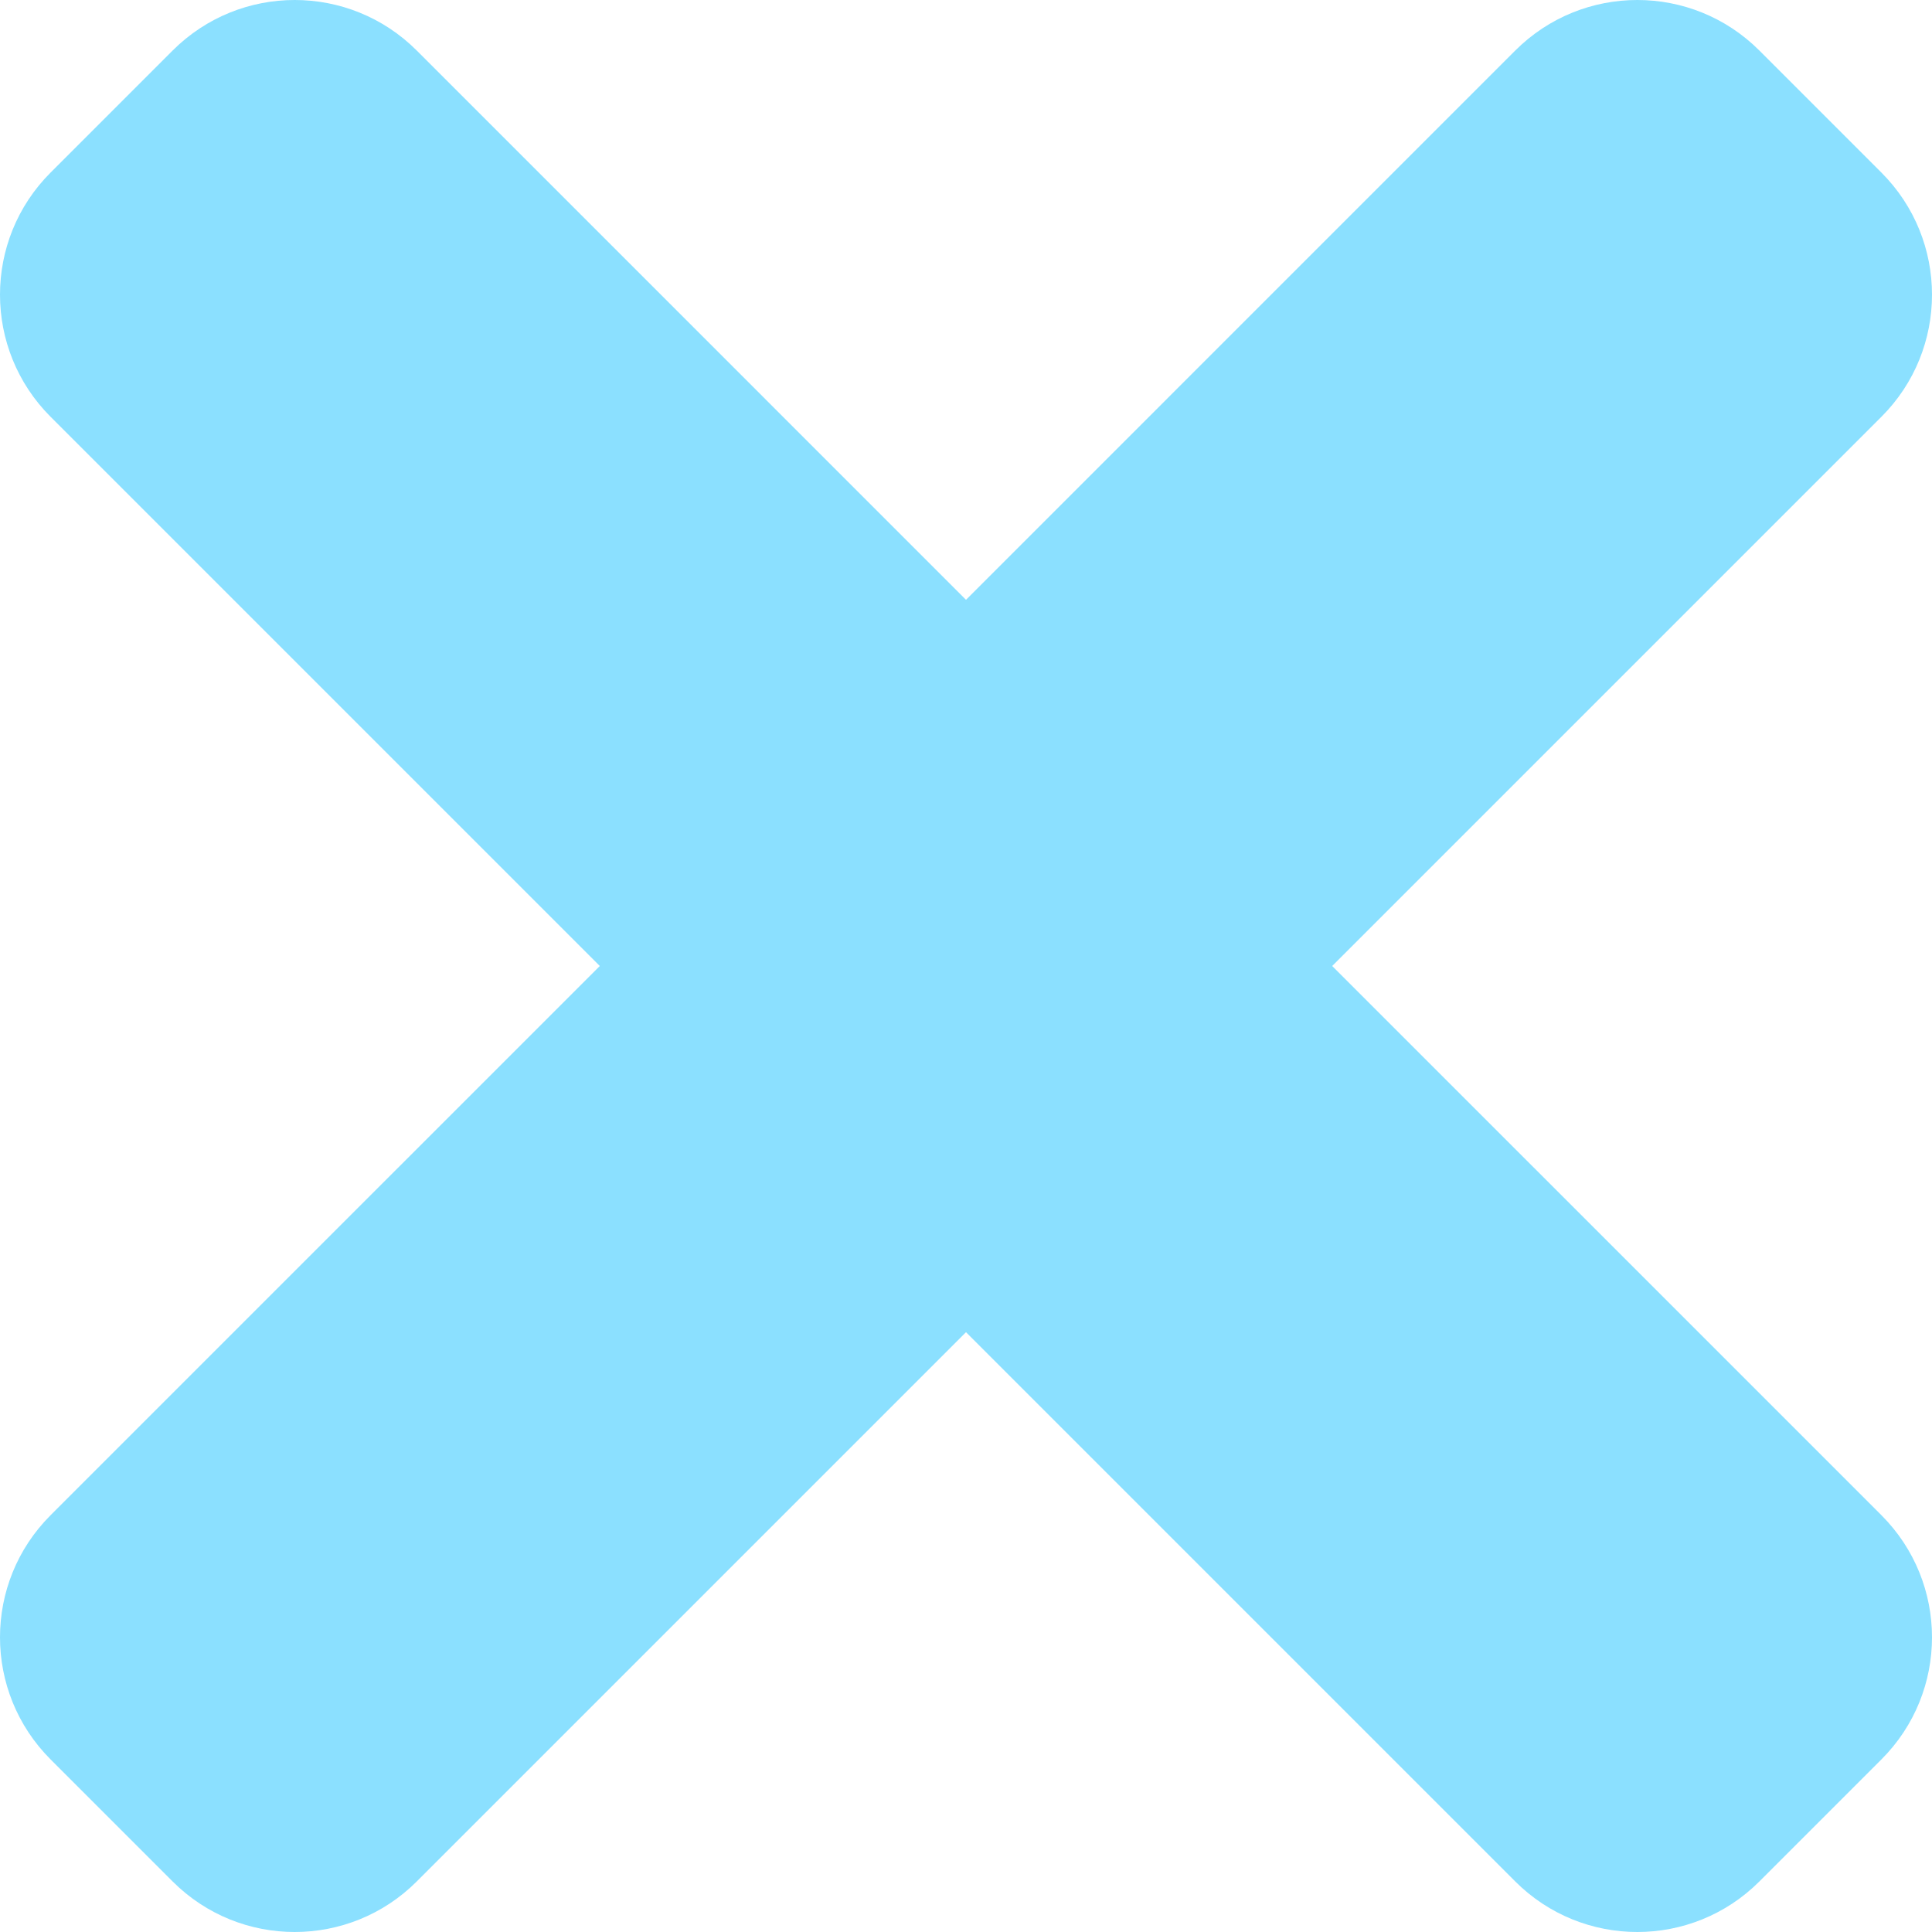
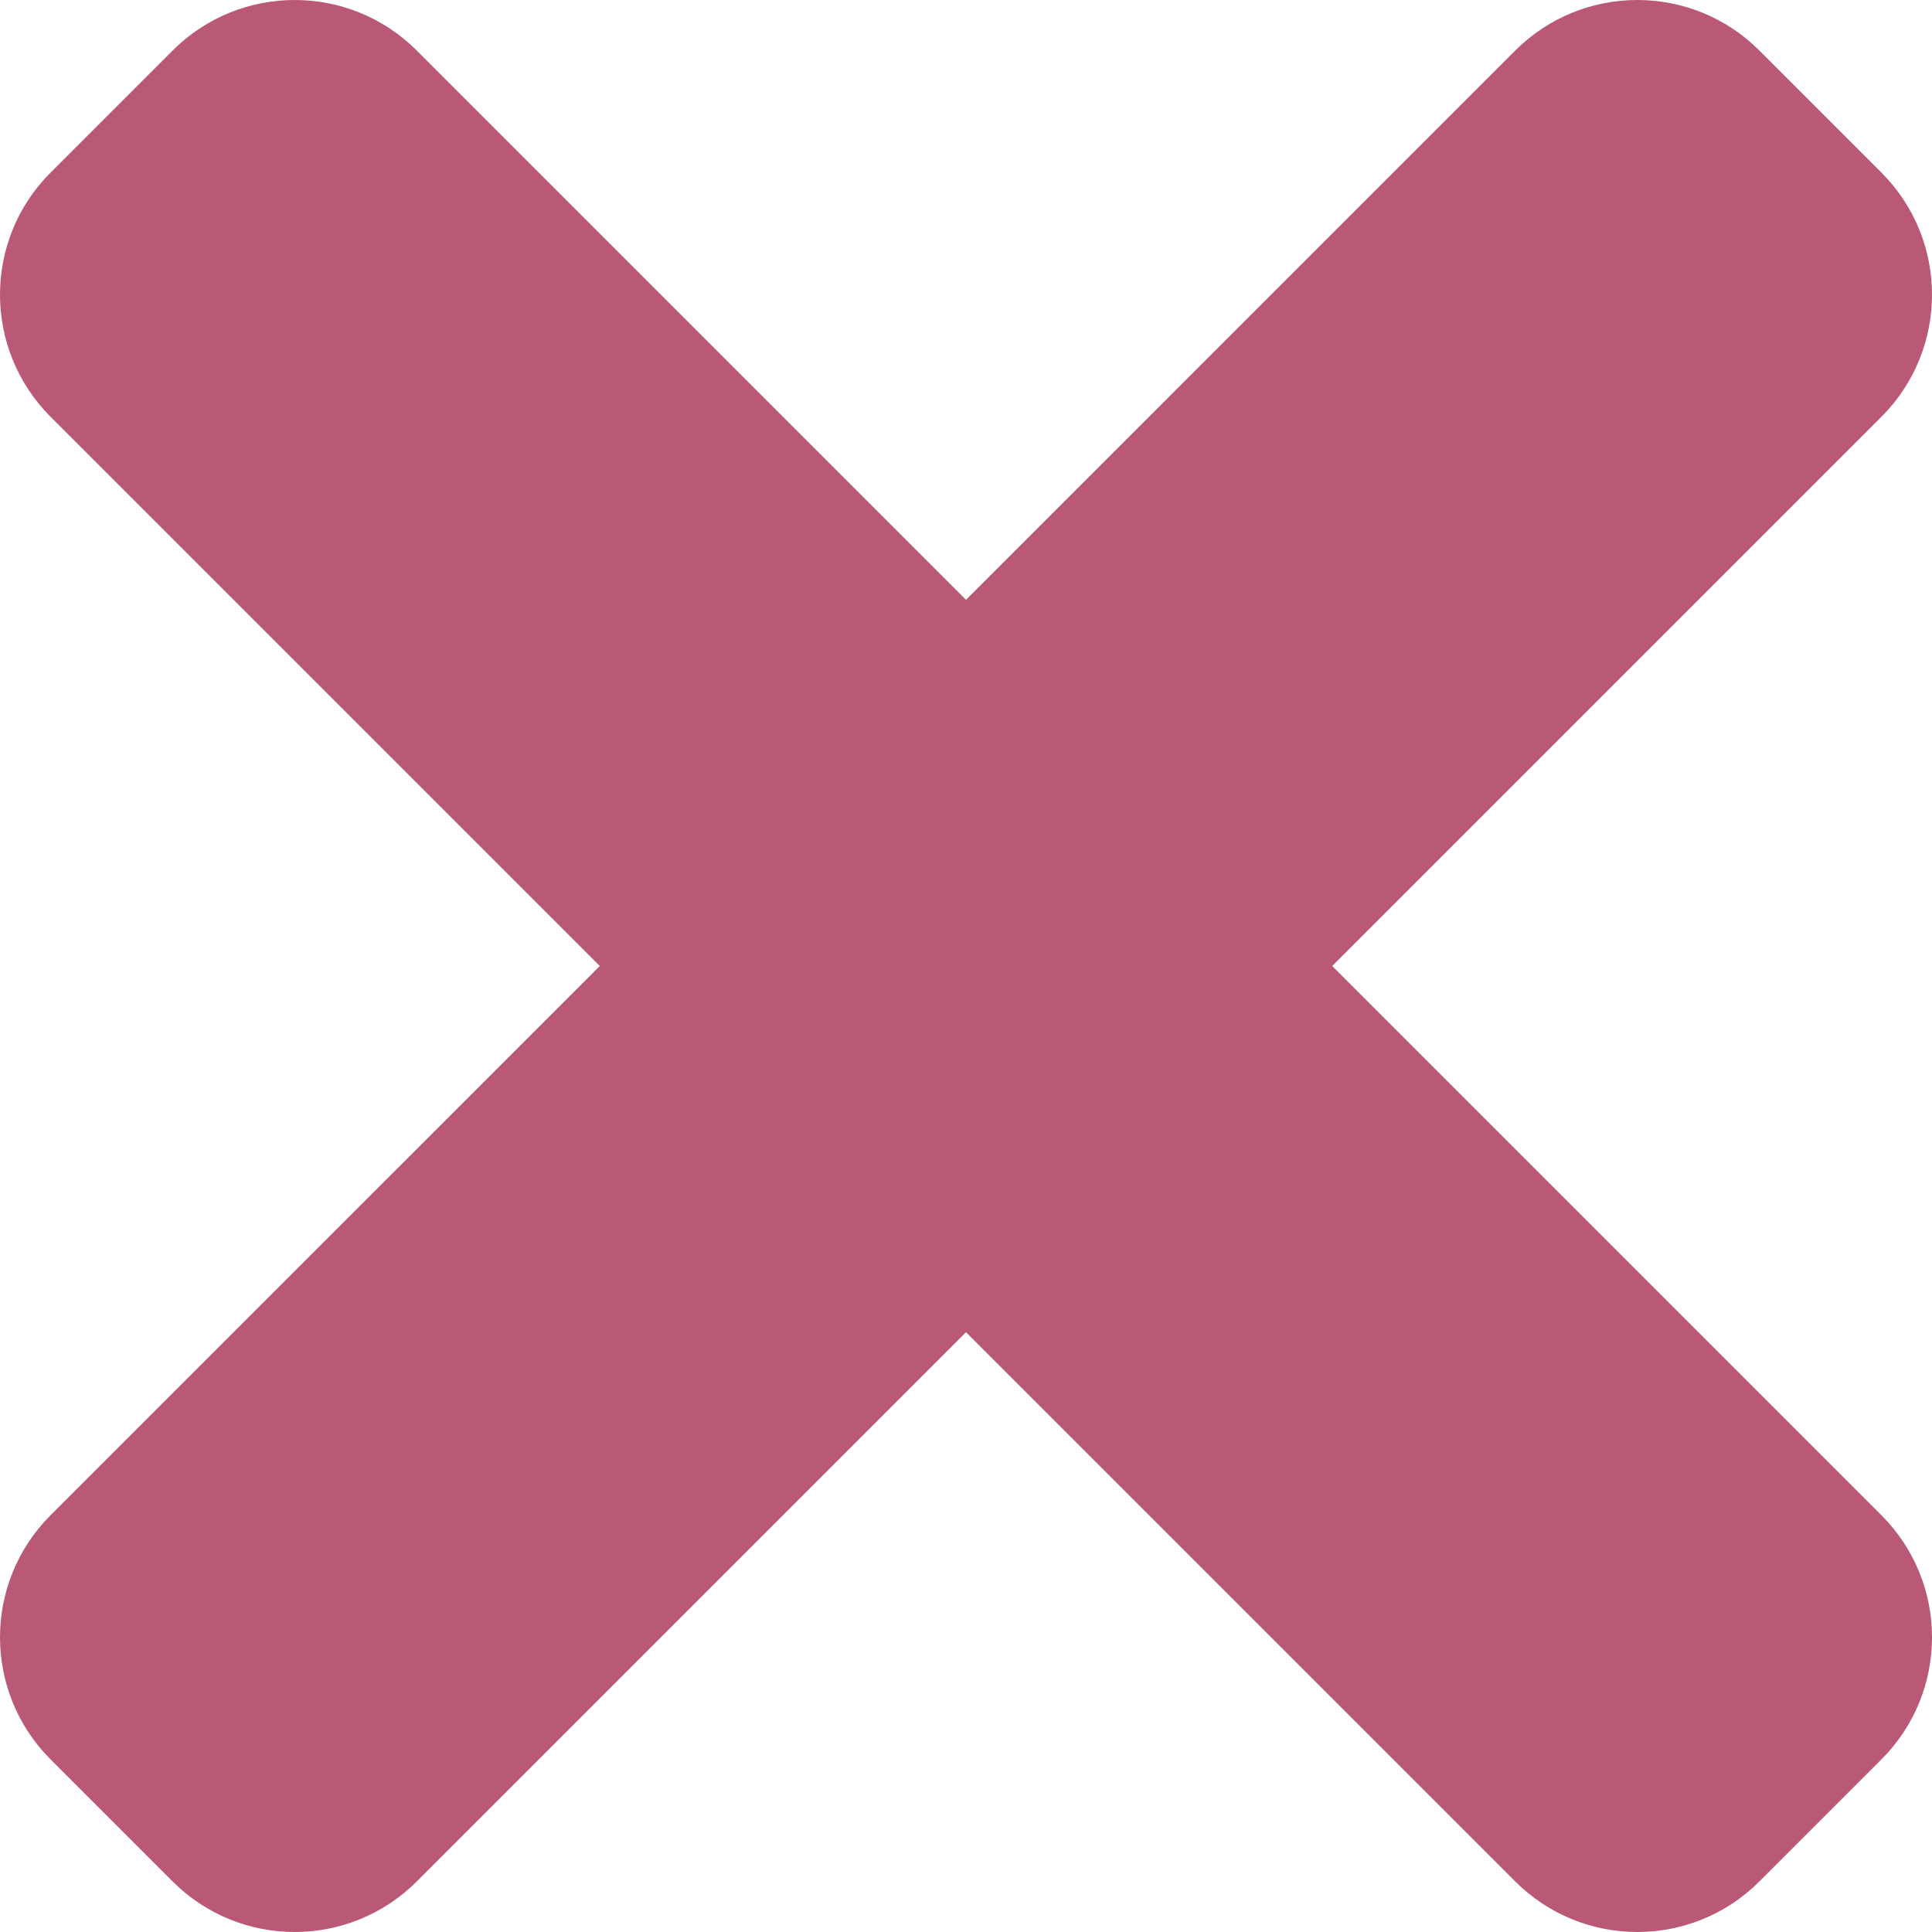
<svg xmlns="http://www.w3.org/2000/svg" height="352" width="352" id="svg4" version="1.1" viewBox="0 0 352 352" role="img" class="svg-inline--fa fa-times fa-w-11" data-icon="times" data-prefix="fas" focusable="false" aria-hidden="true">
  <defs id="defs8" />
-   <path fill="#8be0ff" id="path2" d="M 242.72,176 342.79,75.93 c 12.28,-12.28 12.28,-32.19 0,-44.48 L 320.55,9.21 c -12.28,-12.28 -32.19,-12.28 -44.48,0 L 176,109.28 75.93,9.21 C 63.65,-3.07 43.74,-3.07 31.45,9.21 L 9.21,31.45 c -12.28,12.28 -12.28,32.19 0,44.48 L 109.28,176 9.21,276.07 c -12.28,12.28 -12.28,32.19 0,44.48 l 22.24,22.24 c 12.28,12.28 32.2,12.28 44.48,0 L 176,242.72 276.07,342.79 c 12.28,12.28 32.2,12.28 44.48,0 l 22.24,-22.24 c 12.28,-12.28 12.28,-32.19 0,-44.48 z" />
+   <path fill="#b95975" id="path2" d="M 242.72,176 342.79,75.93 c 12.28,-12.28 12.28,-32.19 0,-44.48 L 320.55,9.21 c -12.28,-12.28 -32.19,-12.28 -44.48,0 L 176,109.28 75.93,9.21 C 63.65,-3.07 43.74,-3.07 31.45,9.21 L 9.21,31.45 c -12.28,12.28 -12.28,32.19 0,44.48 L 109.28,176 9.21,276.07 c -12.28,12.28 -12.28,32.19 0,44.48 l 22.24,22.24 c 12.28,12.28 32.2,12.28 44.48,0 L 176,242.72 276.07,342.79 c 12.28,12.28 32.2,12.28 44.48,0 l 22.24,-22.24 c 12.28,-12.28 12.28,-32.19 0,-44.48 z" />
</svg>
